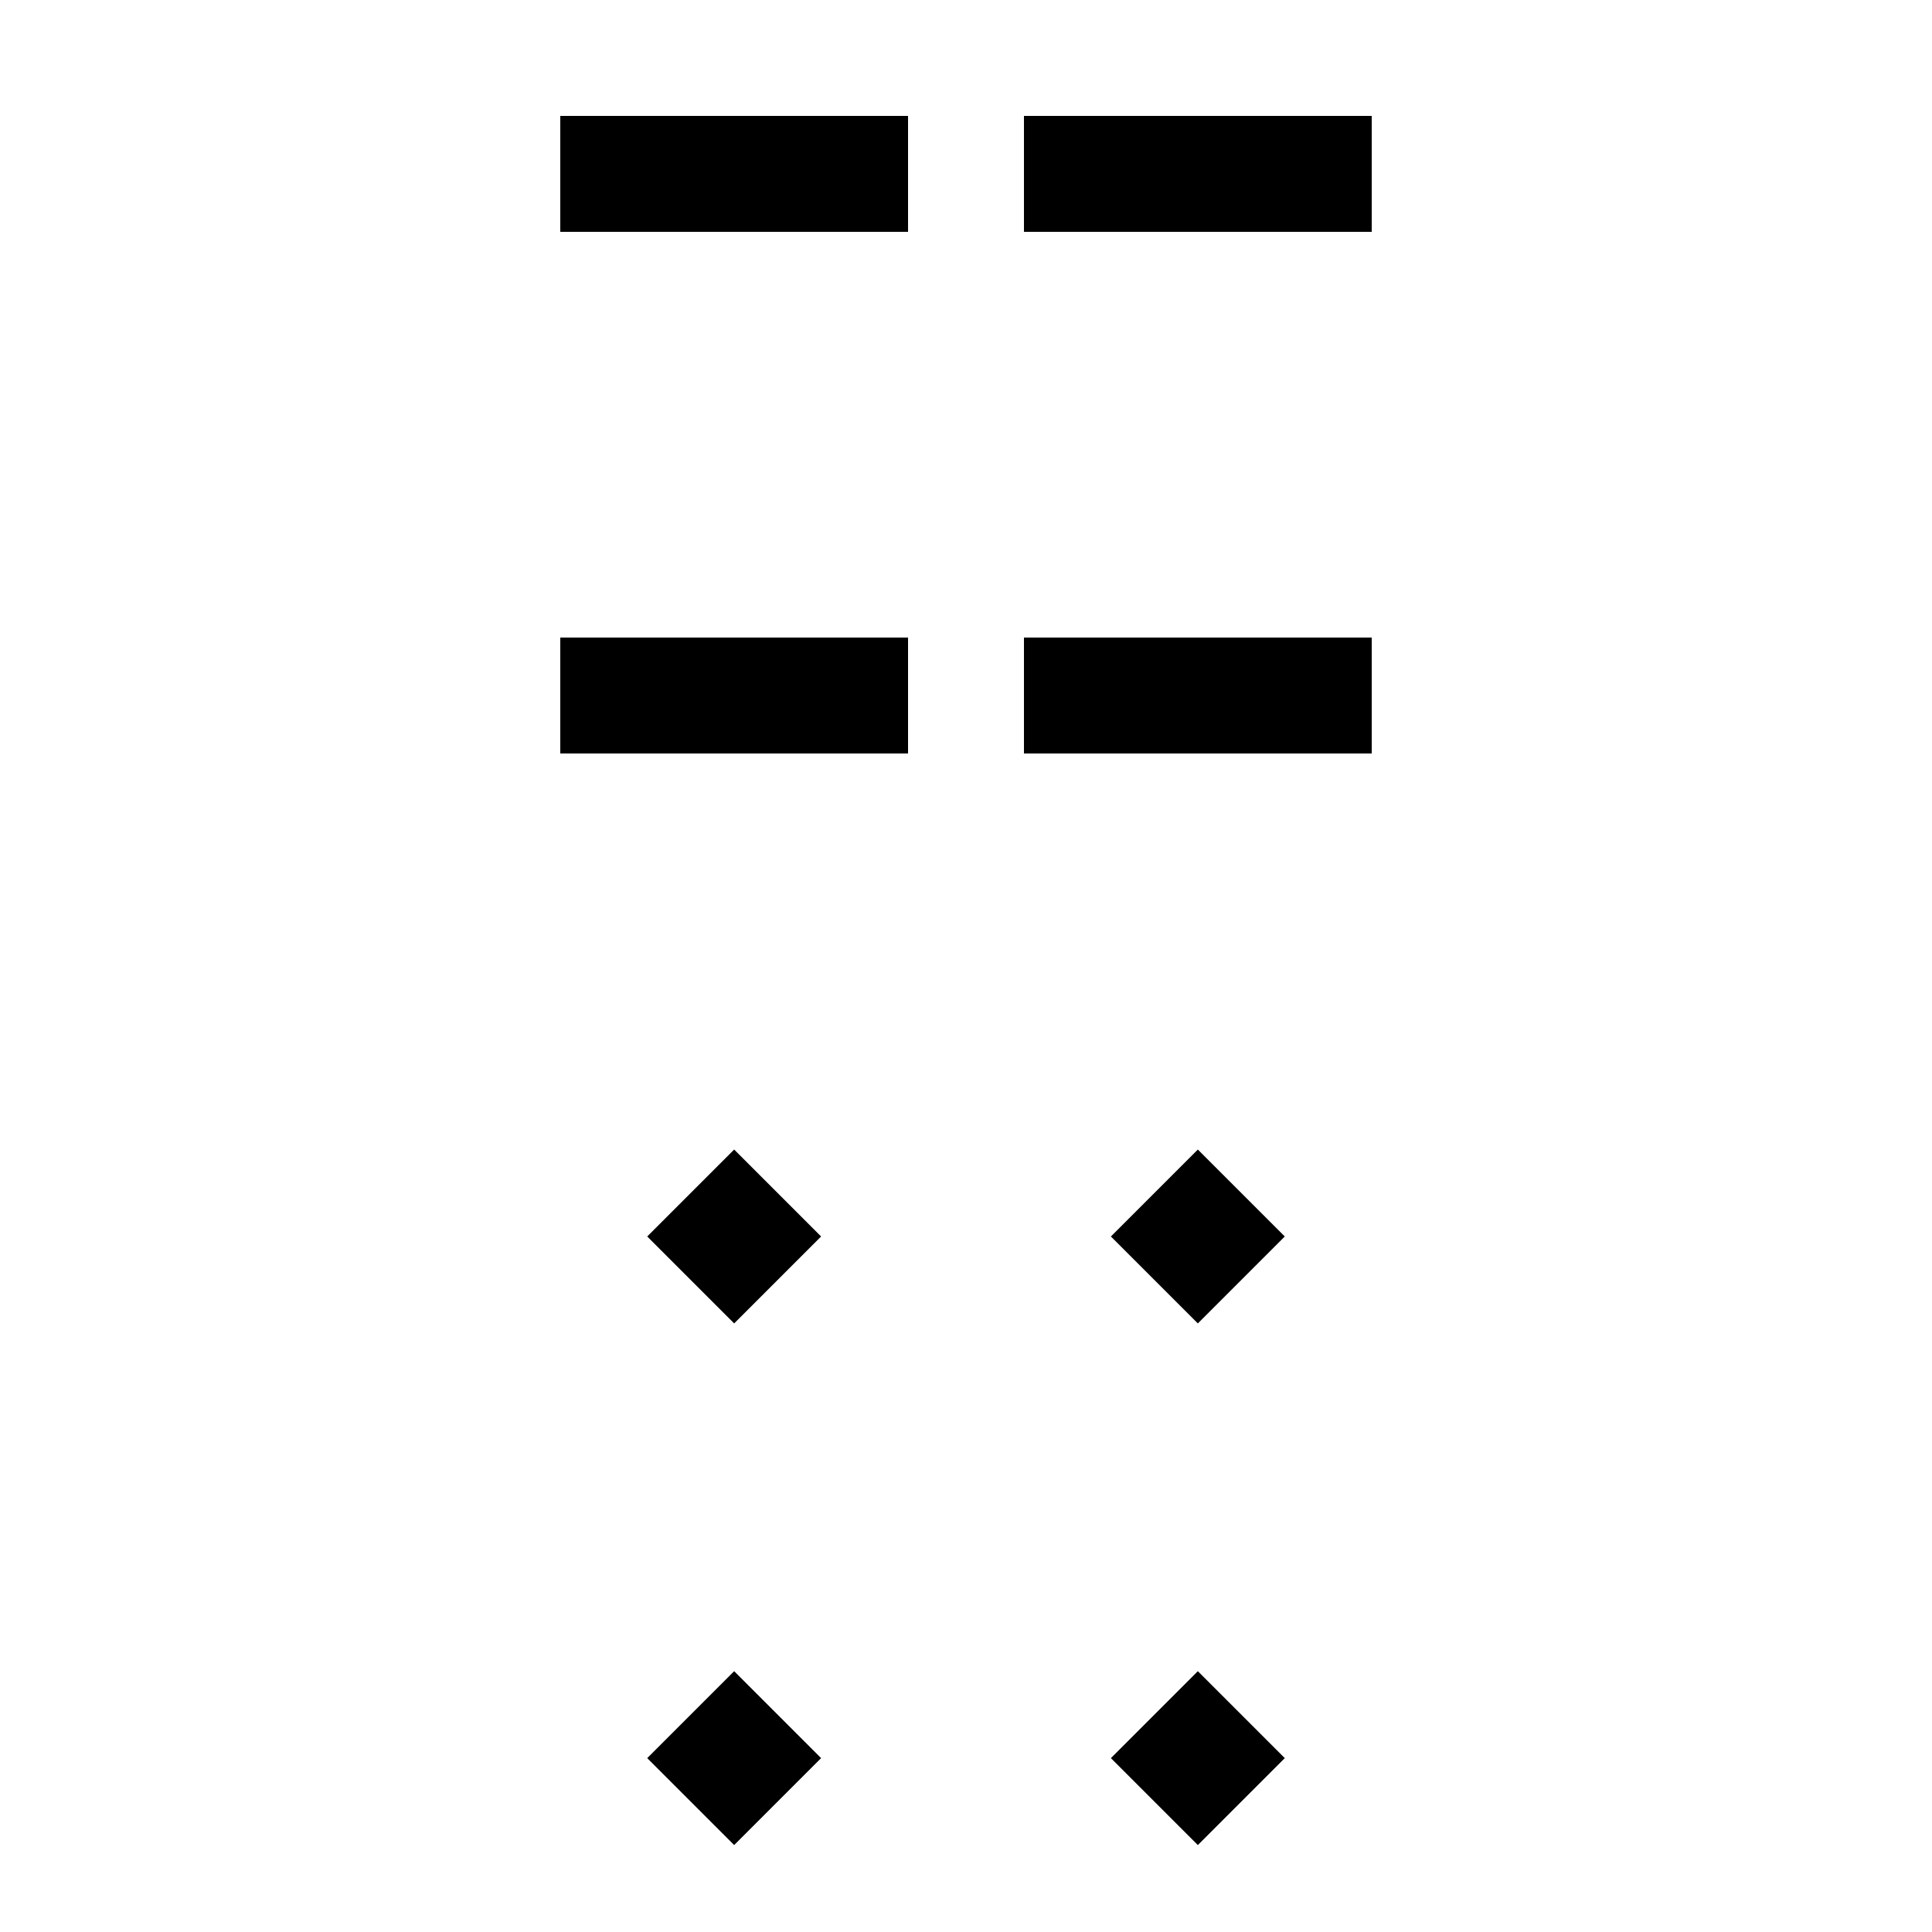
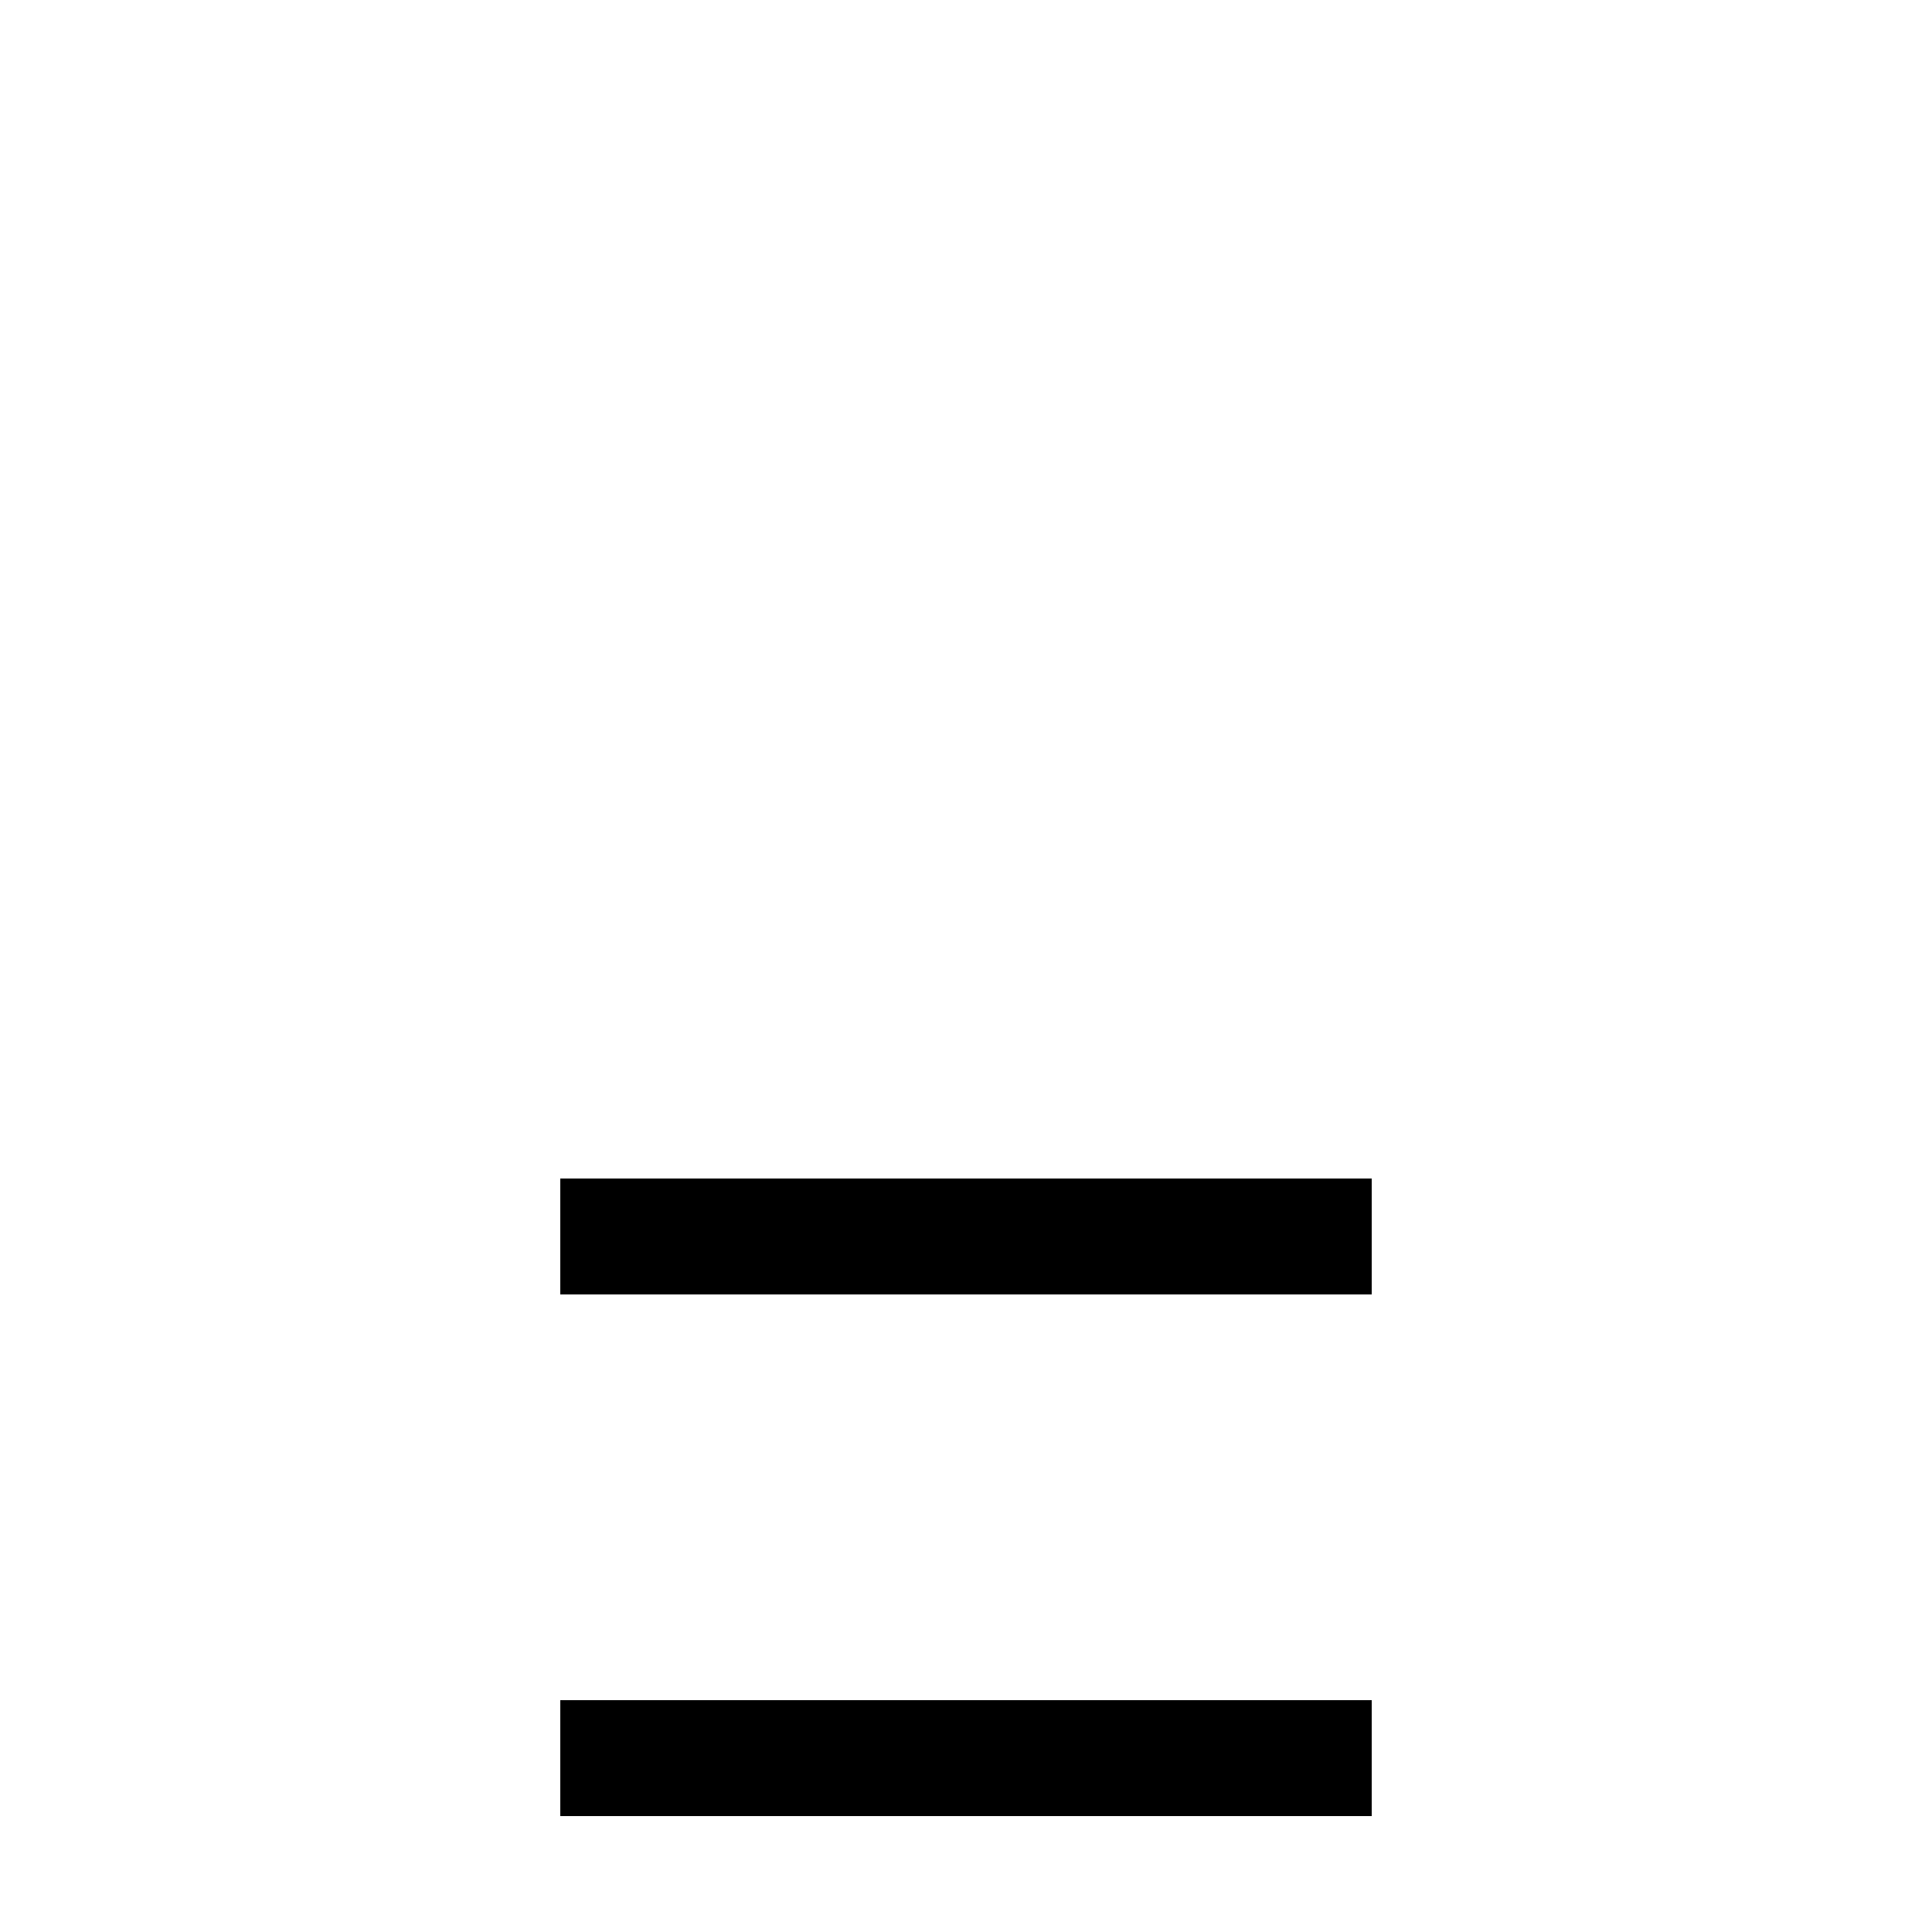
<svg xmlns="http://www.w3.org/2000/svg" viewBox="0 0 100 100">
-   <path d="M62 59.5L66.5 64L62 68.5L57.5 64Z" fill="currentColor" />
-   <path d="M38 59.5L42.5 64L38 68.5L33.5 64Z" fill="currentColor" />
-   <path d="M62 86.5L66.5 91L62 95.5L57.5 91Z" fill="currentColor" />
-   <path d="M38 86.5L42.5 91L38 95.5L33.5 91Z" fill="currentColor" />
  <g fill="none" stroke="currentColor" stroke-width="6" stroke-linejoin="miter">
-     <path d="M53 9L71 9" stroke-linecap="butt" />
-     <path d="M29 9L47 9" stroke-linecap="butt" />
-     <path d="M53 36L71 36" stroke-linecap="butt" />
-     <path d="M29 36L47 36" stroke-linecap="butt" />
+     <path d="M29 91L71 91" stroke-linecap="butt" />
+     <path d="M29 64L71 64" stroke-linecap="butt" />
  </g>
</svg>
